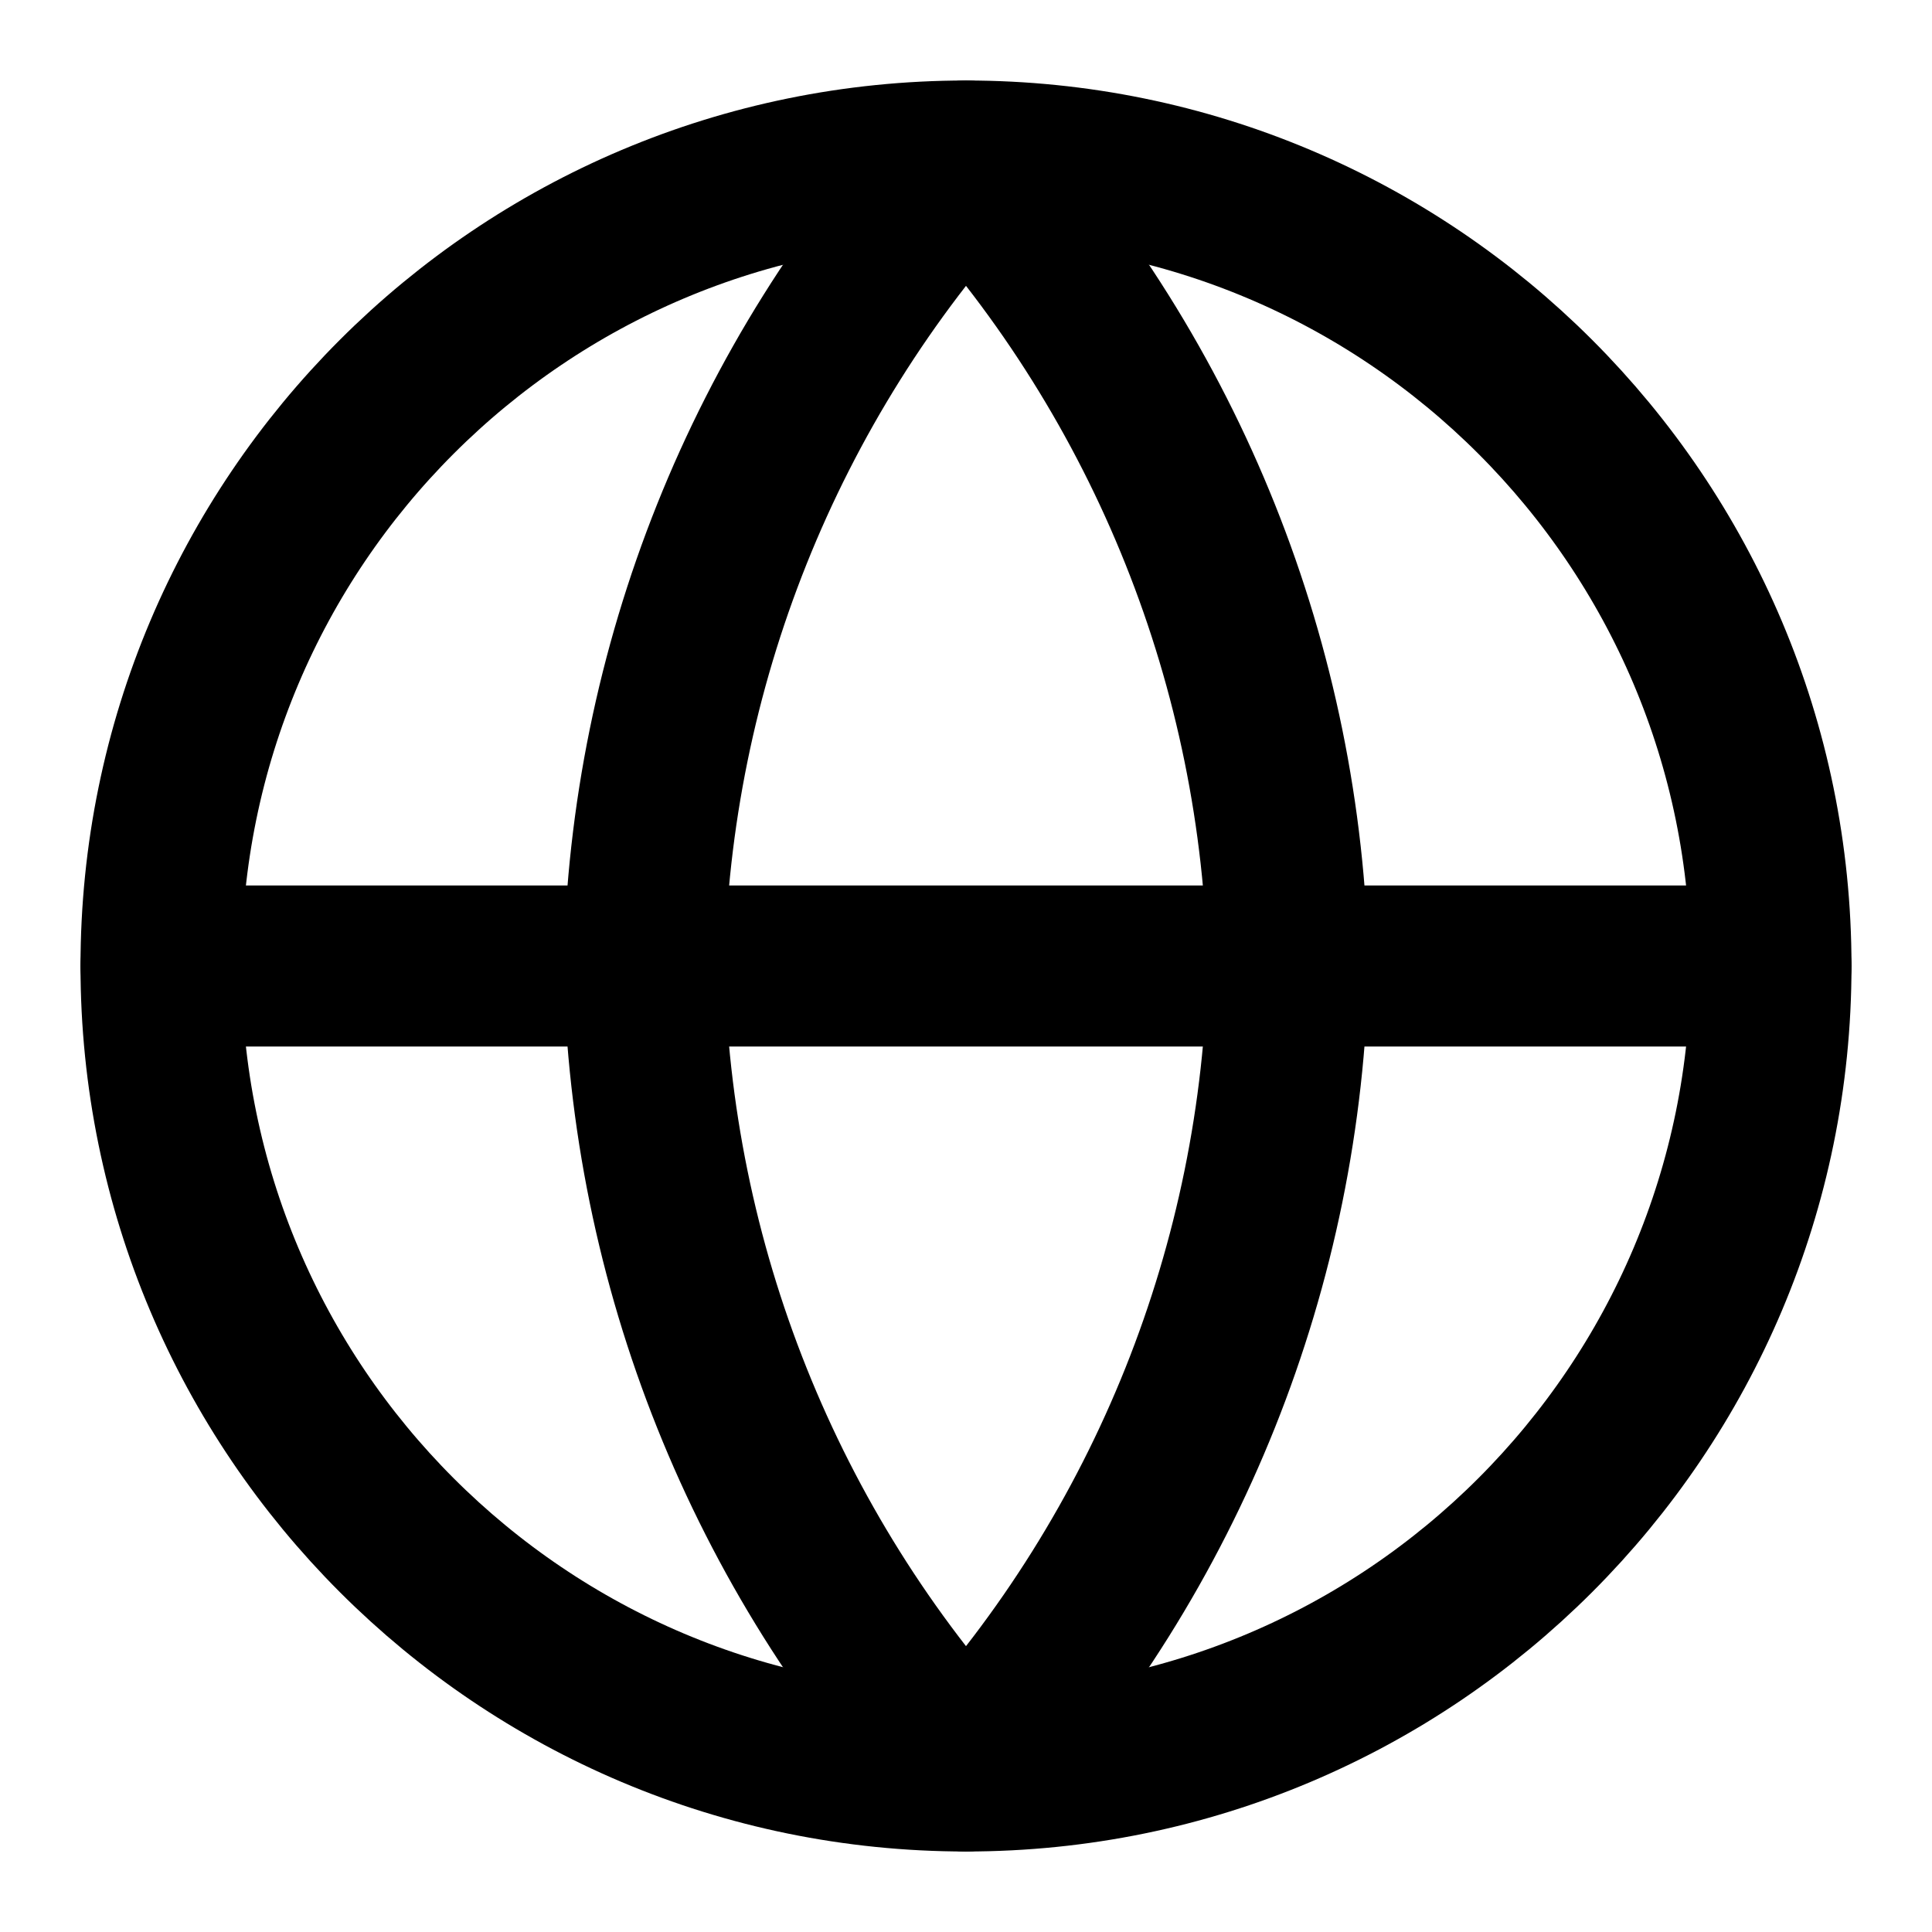
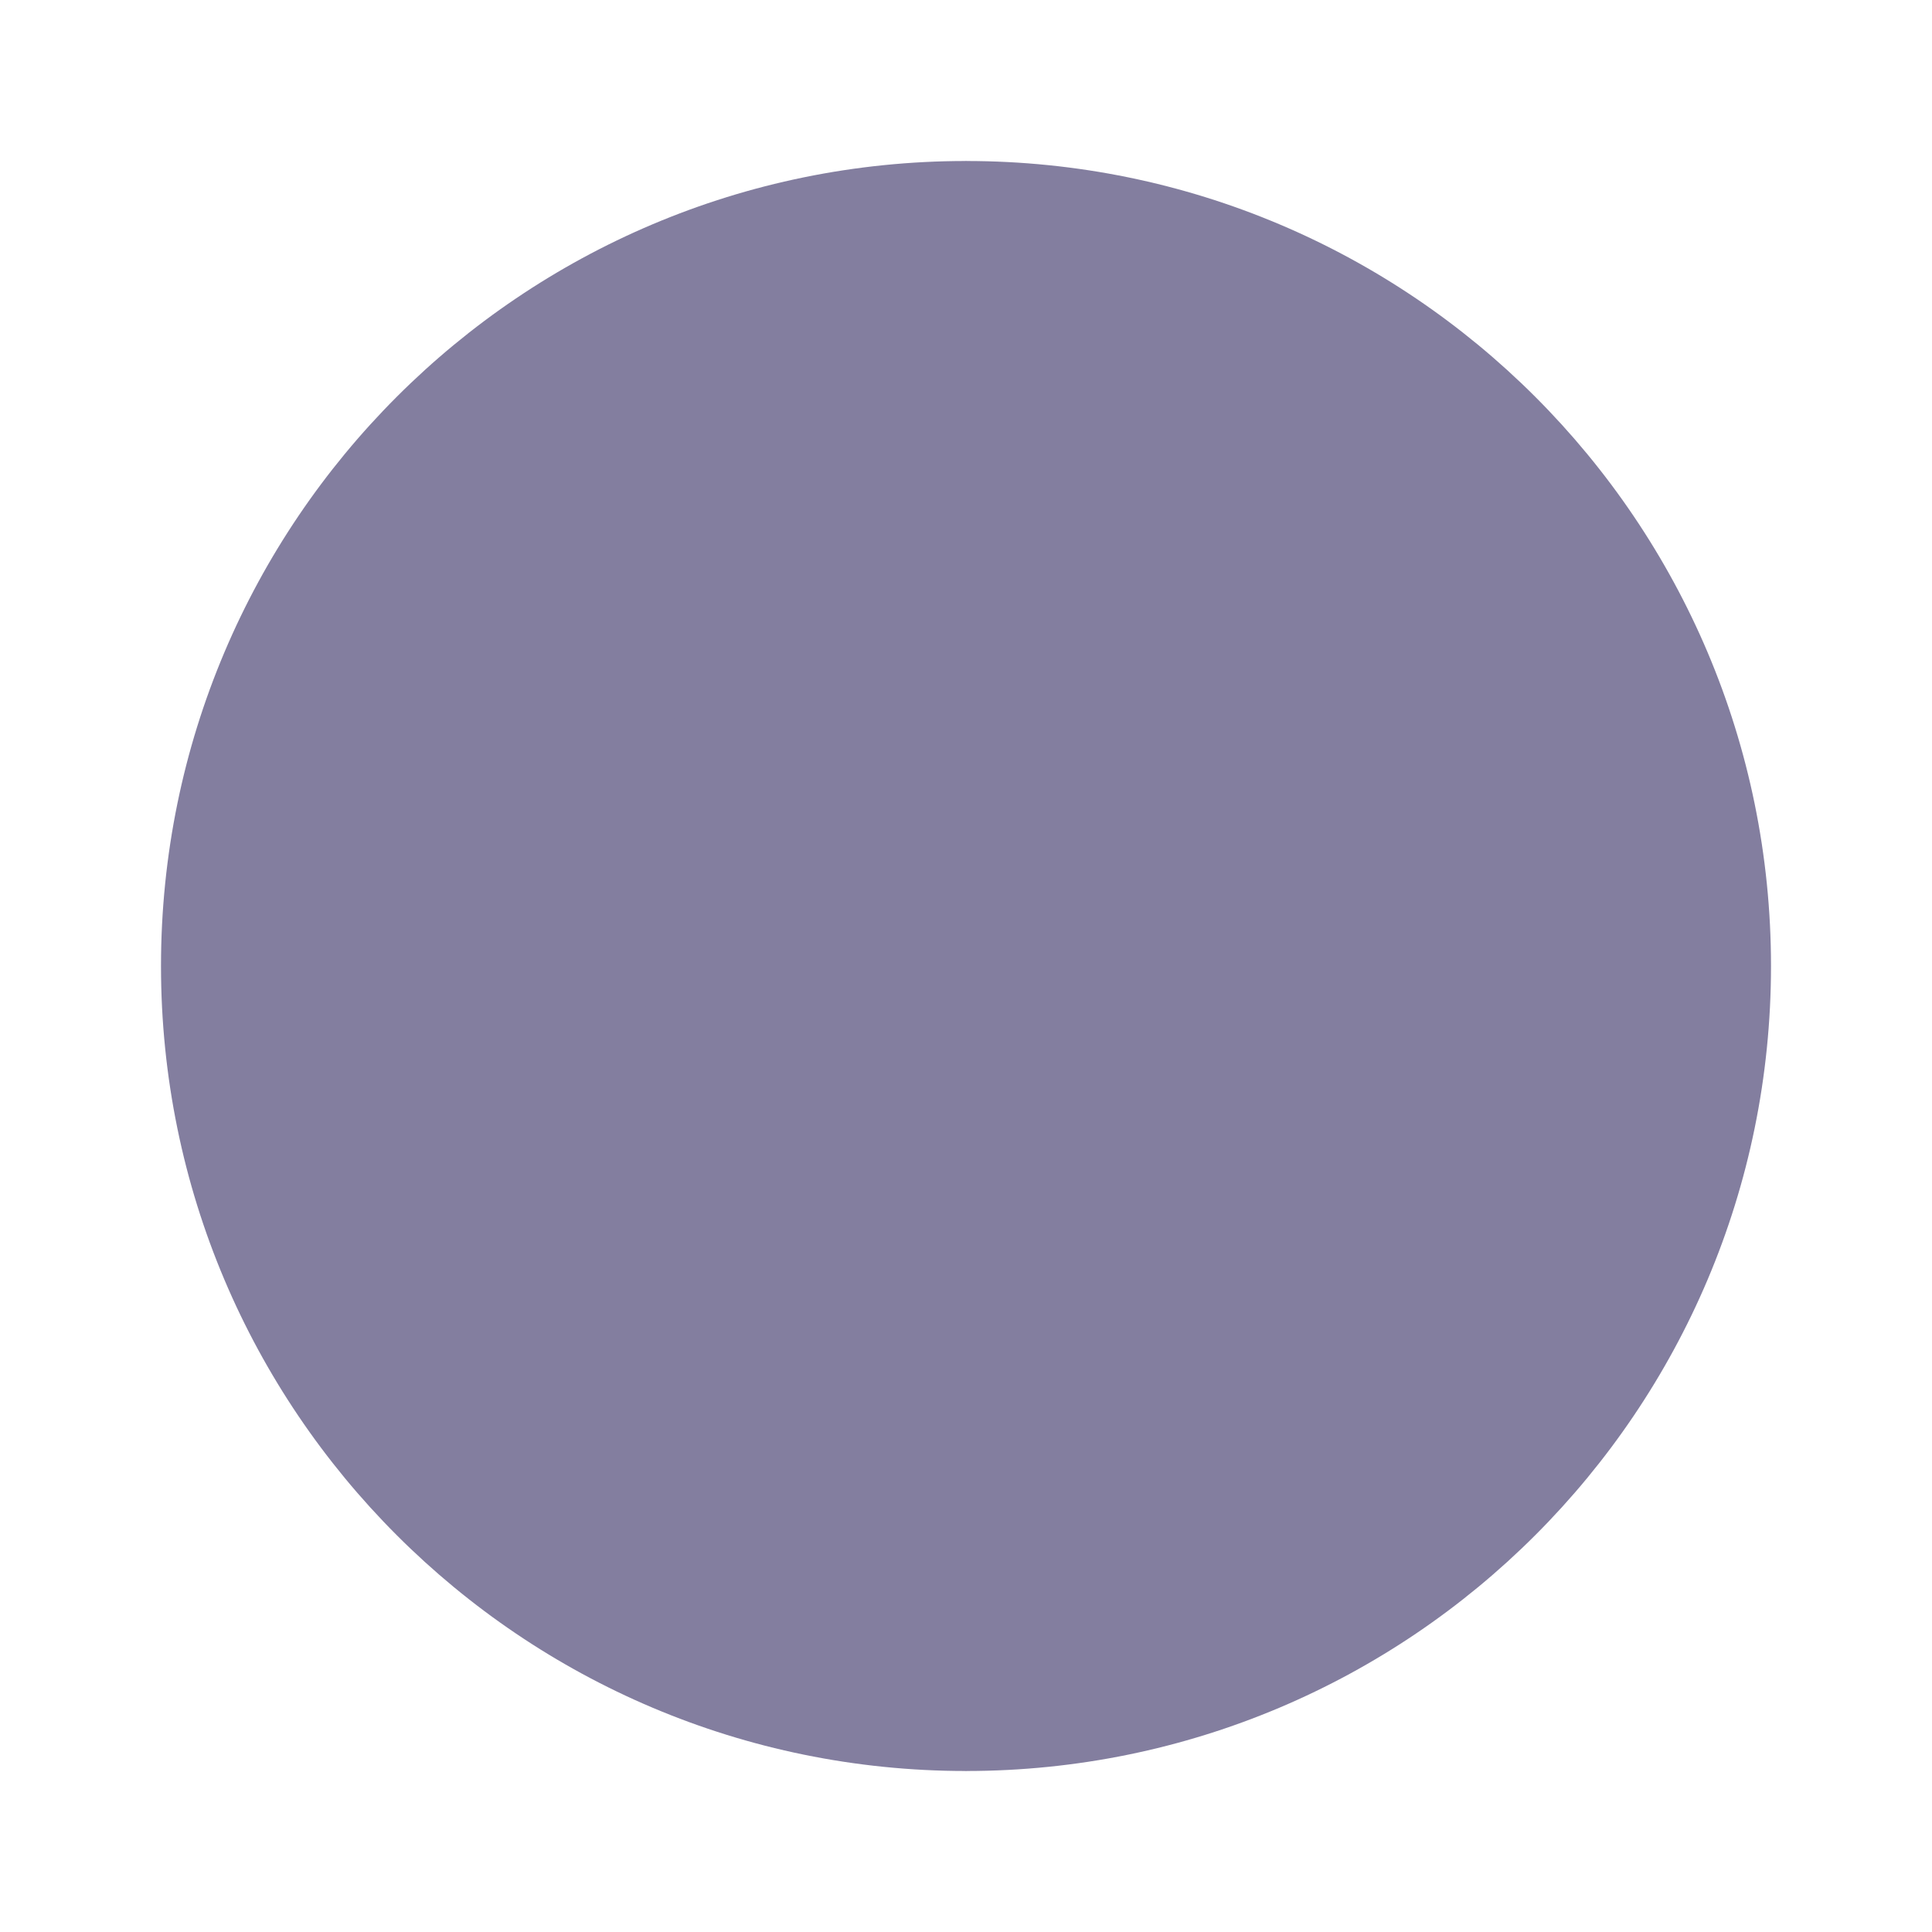
- <svg xmlns="http://www.w3.org/2000/svg" width="24" height="24" viewBox="0 0 24 24" fill="none" stroke="currentColor" stroke-width="2" stroke-linecap="round" stroke-linejoin="round" class="feather feather-globe">
+ <svg xmlns="http://www.w3.org/2000/svg" width="24" height="24" viewBox="0 0 24 24" fill="#837e9f" class="feather feather-globe">
  <circle cx="12" cy="12" r="10" />
  <line x1="2" y1="12" x2="22" y2="12" />
  <path d="M12 2a15.3 15.3 0 0 1 4 10 15.3 15.3 0 0 1-4 10 15.3 15.3 0 0 1-4-10 15.3 15.3 0 0 1 4-10z" />
</svg>
